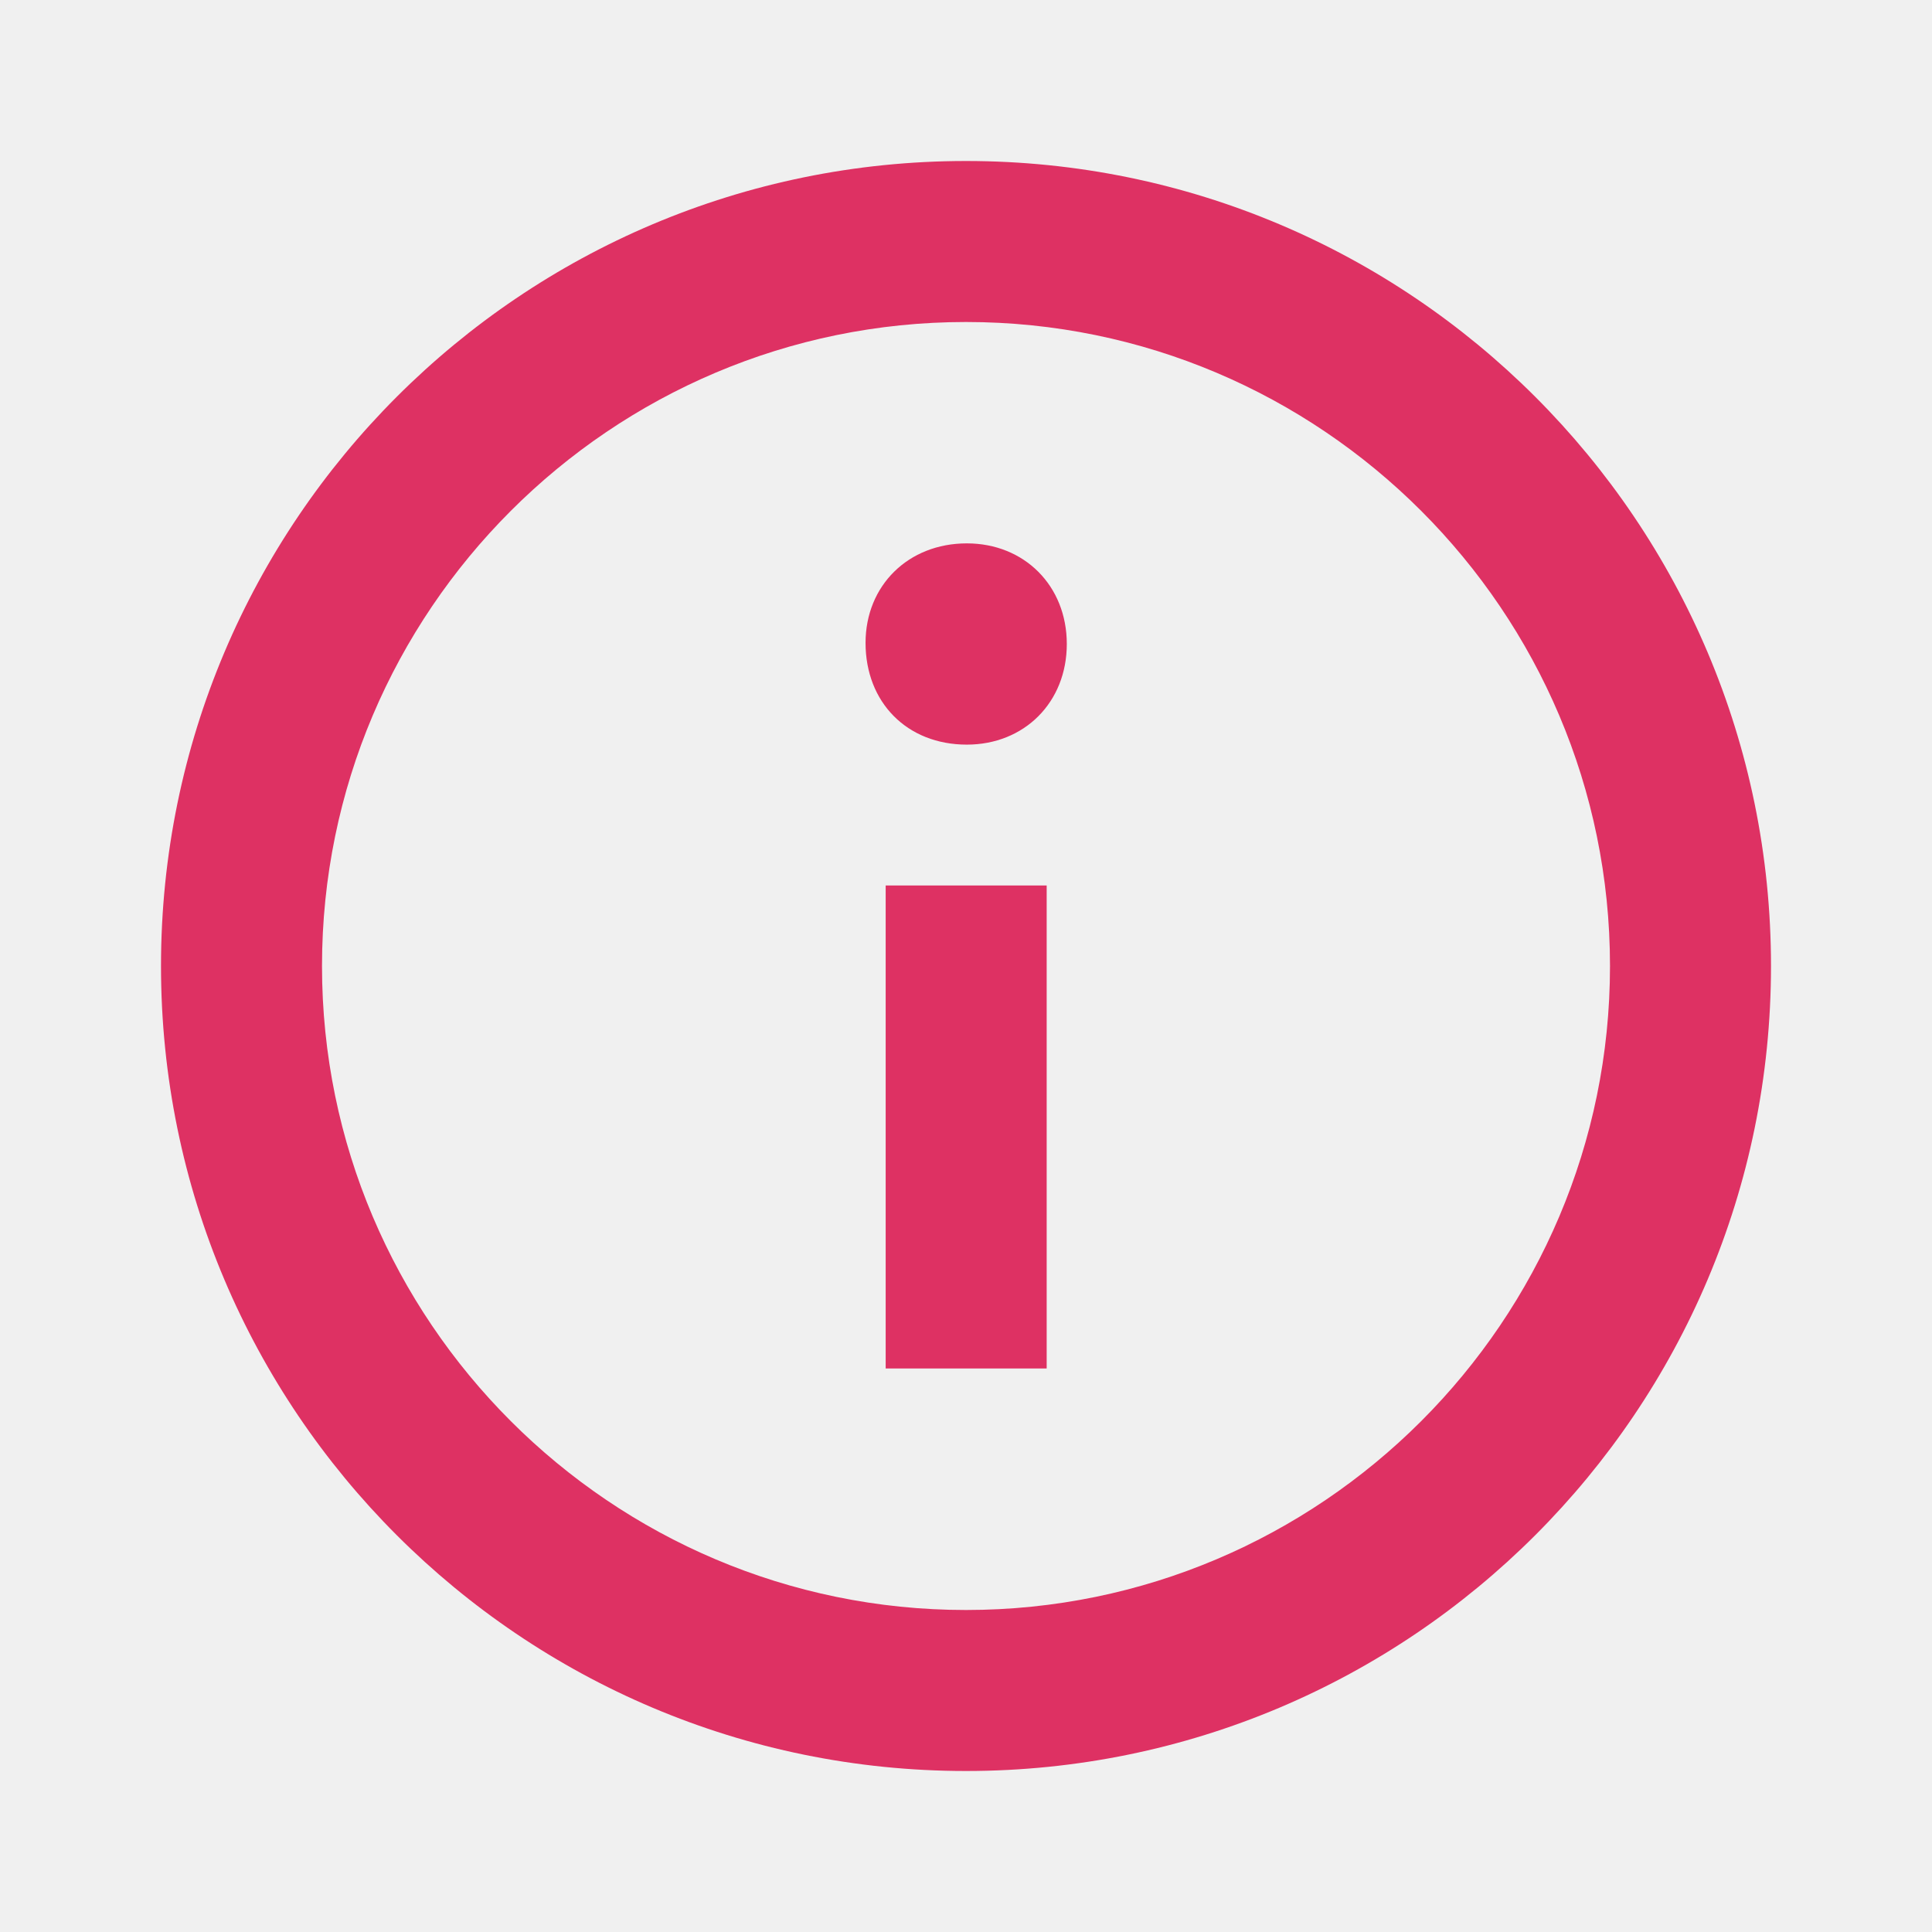
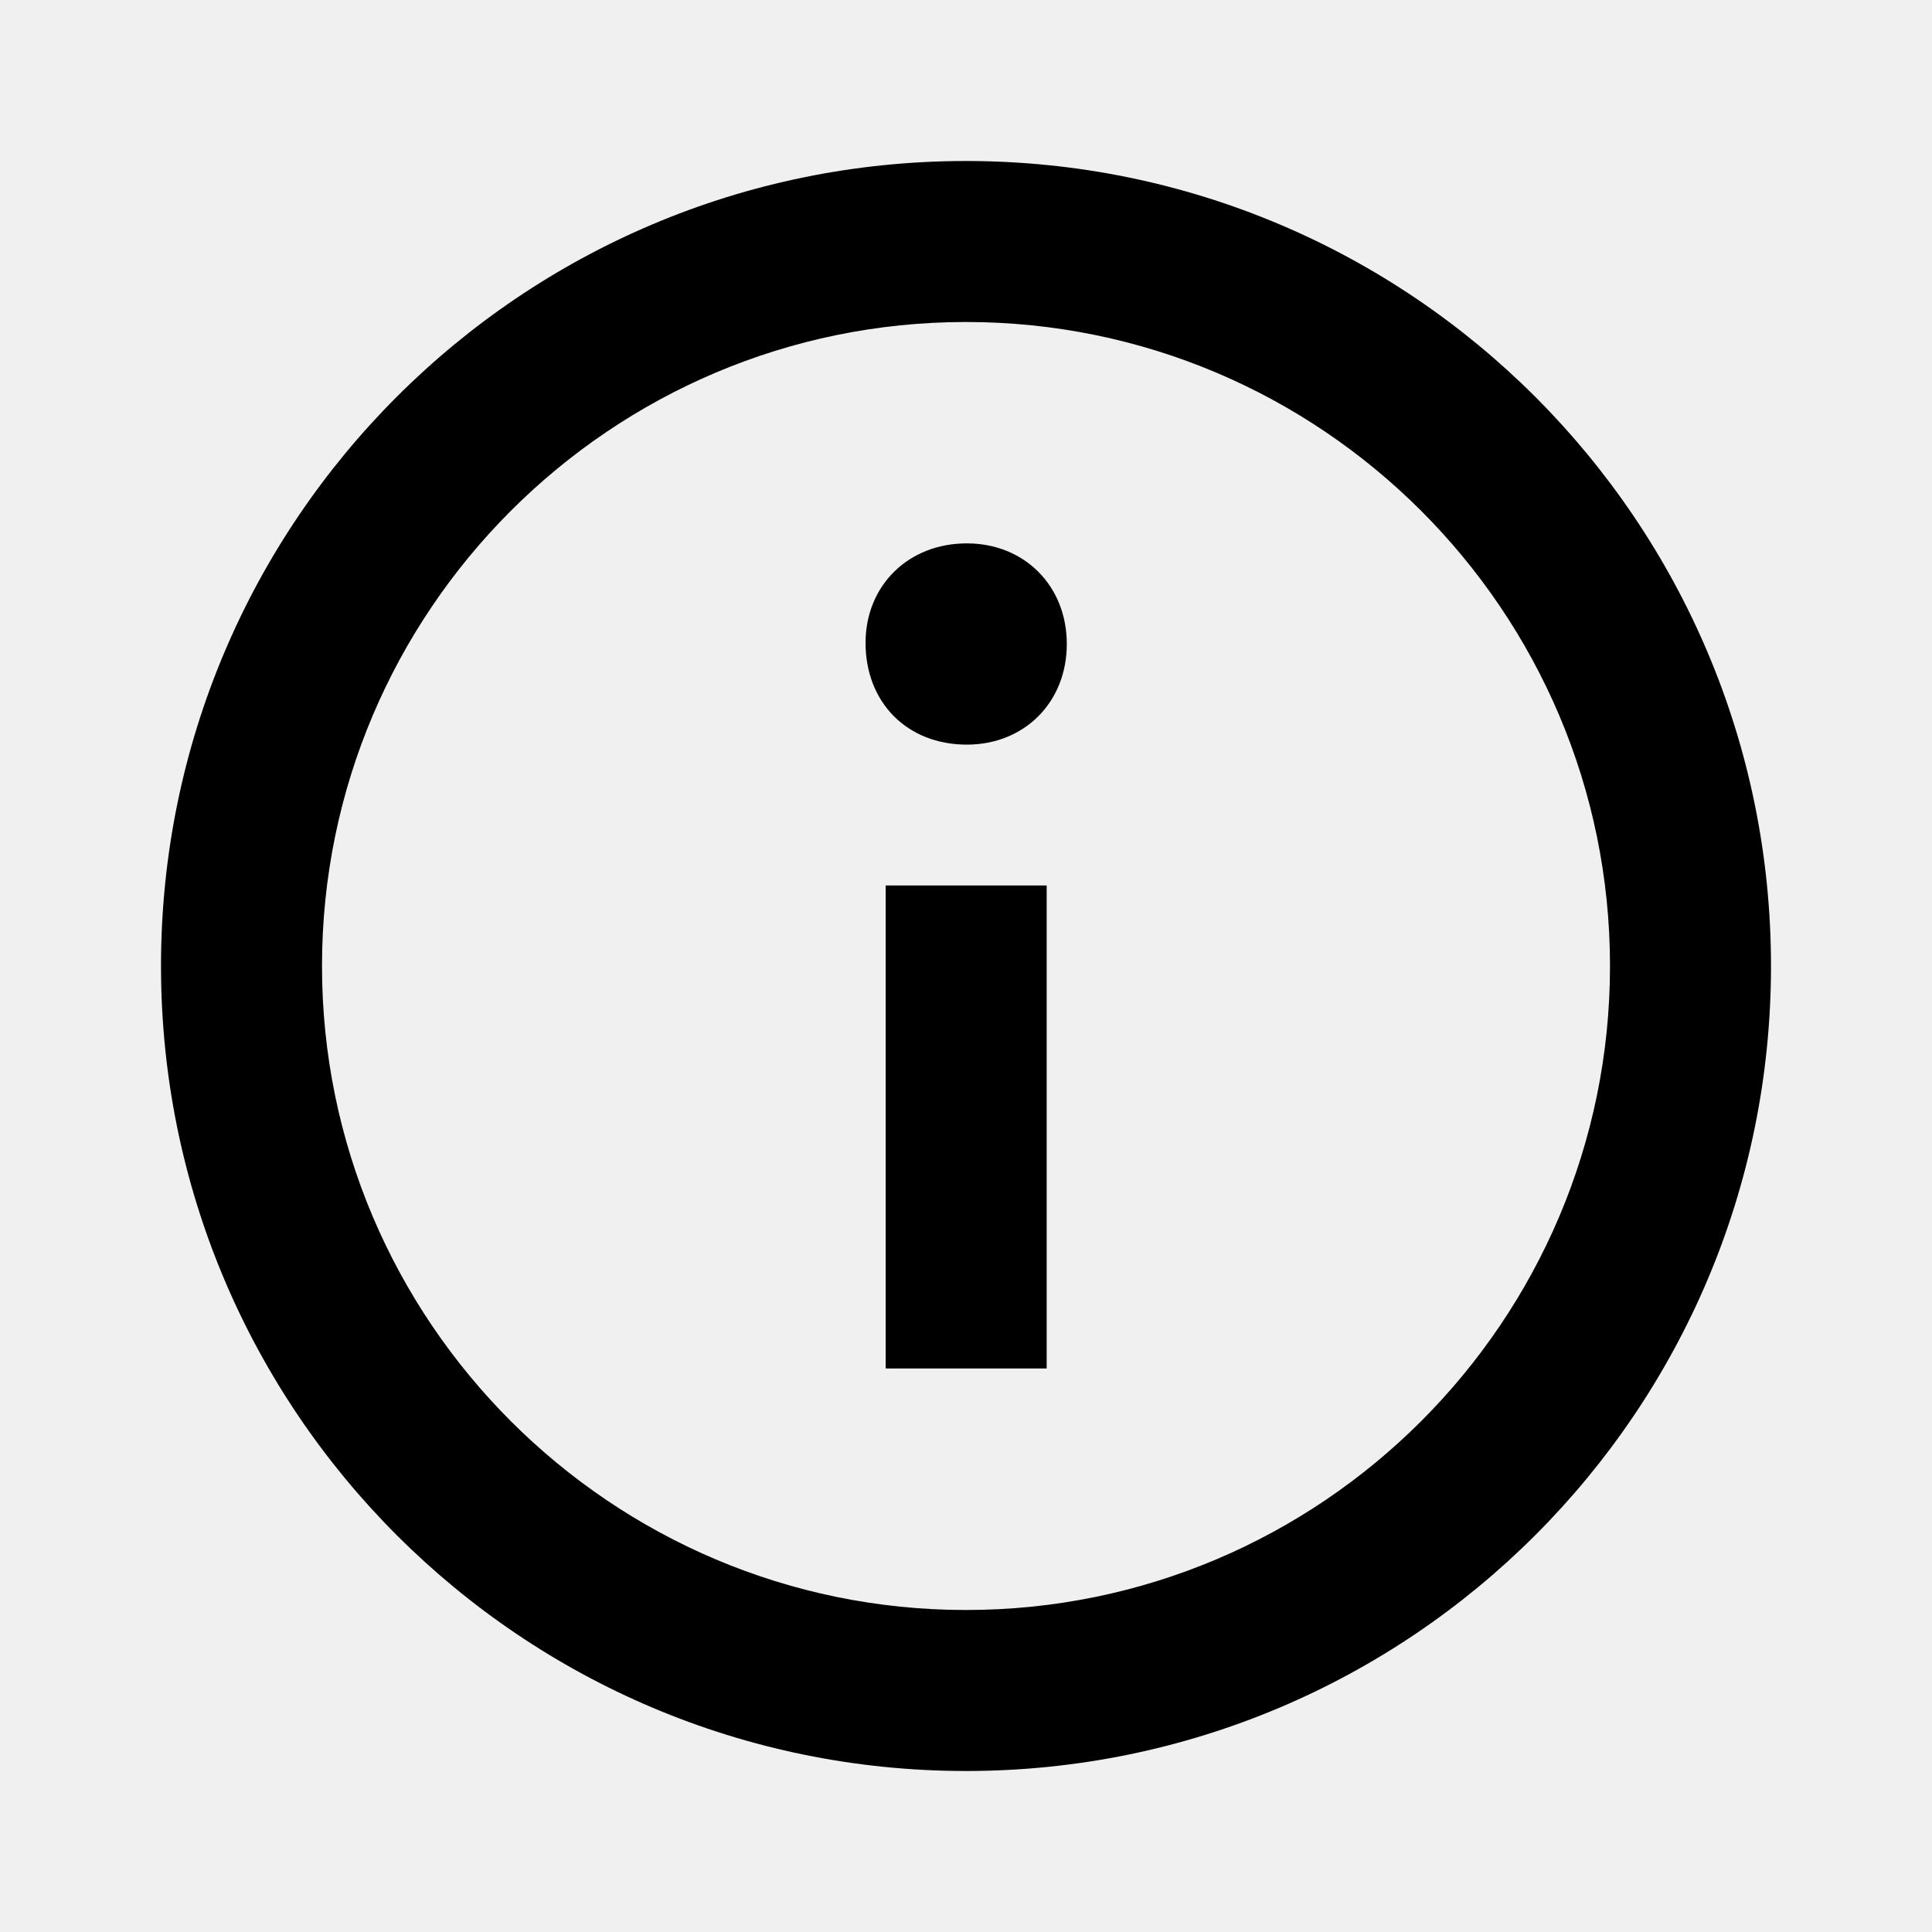
<svg xmlns="http://www.w3.org/2000/svg" width="32px" height="32px" viewBox="0 0 512 512" version="1.1" fill="#FFF">
  <g id="SVGRepo_bgCarrier" stroke-width="0" />
  <g id="SVGRepo_tracerCarrier" stroke-linecap="round" stroke-linejoin="round" />
  <g id="SVGRepo_iconCarrier">
    <g id="Page-1" stroke="none" stroke-width="1" fill="none" fill-rule="evenodd">
-       <g id="about-white" fill="#DE3163" transform="translate(42.66667, 42.66667)">
+       <g id="about-white" fill="#000000" transform="translate(42.66667, 42.66667)">
        <path d="M213.333,3.55271368e-14 C95.513,3.55271368e-14 3.55271368e-14,95.512 3.55271368e-14,213.333 C3.55271368e-14,331.154 95.513,426.667 213.333,426.667 C331.155,426.667 426.667,331.154 426.667,213.333 C426.667,95.512 331.155,3.55271368e-14 213.333,3.55271368e-14 Z M213.333,384 C119.228,384 42.667,307.439 42.667,213.333 C42.667,119.228 119.228,42.667 213.333,42.667 C307.44,42.667 384,119.228 384,213.333 C384,307.439 307.44,384 213.333,384 Z M240.047,128 C240.047,143.468 228.785,154.667 213.55,154.667 C197.699,154.667 186.713,143.468 186.713,127.704 C186.713,112.554 197.996,101.333 213.55,101.333 C228.785,101.333 240.047,112.554 240.047,128 Z M192.047,192 L234.713,192 L234.713,320 L192.047,320 L192.047,192 Z" id="Shape"> </path>
      </g>
    </g>
  </g>
</svg>
